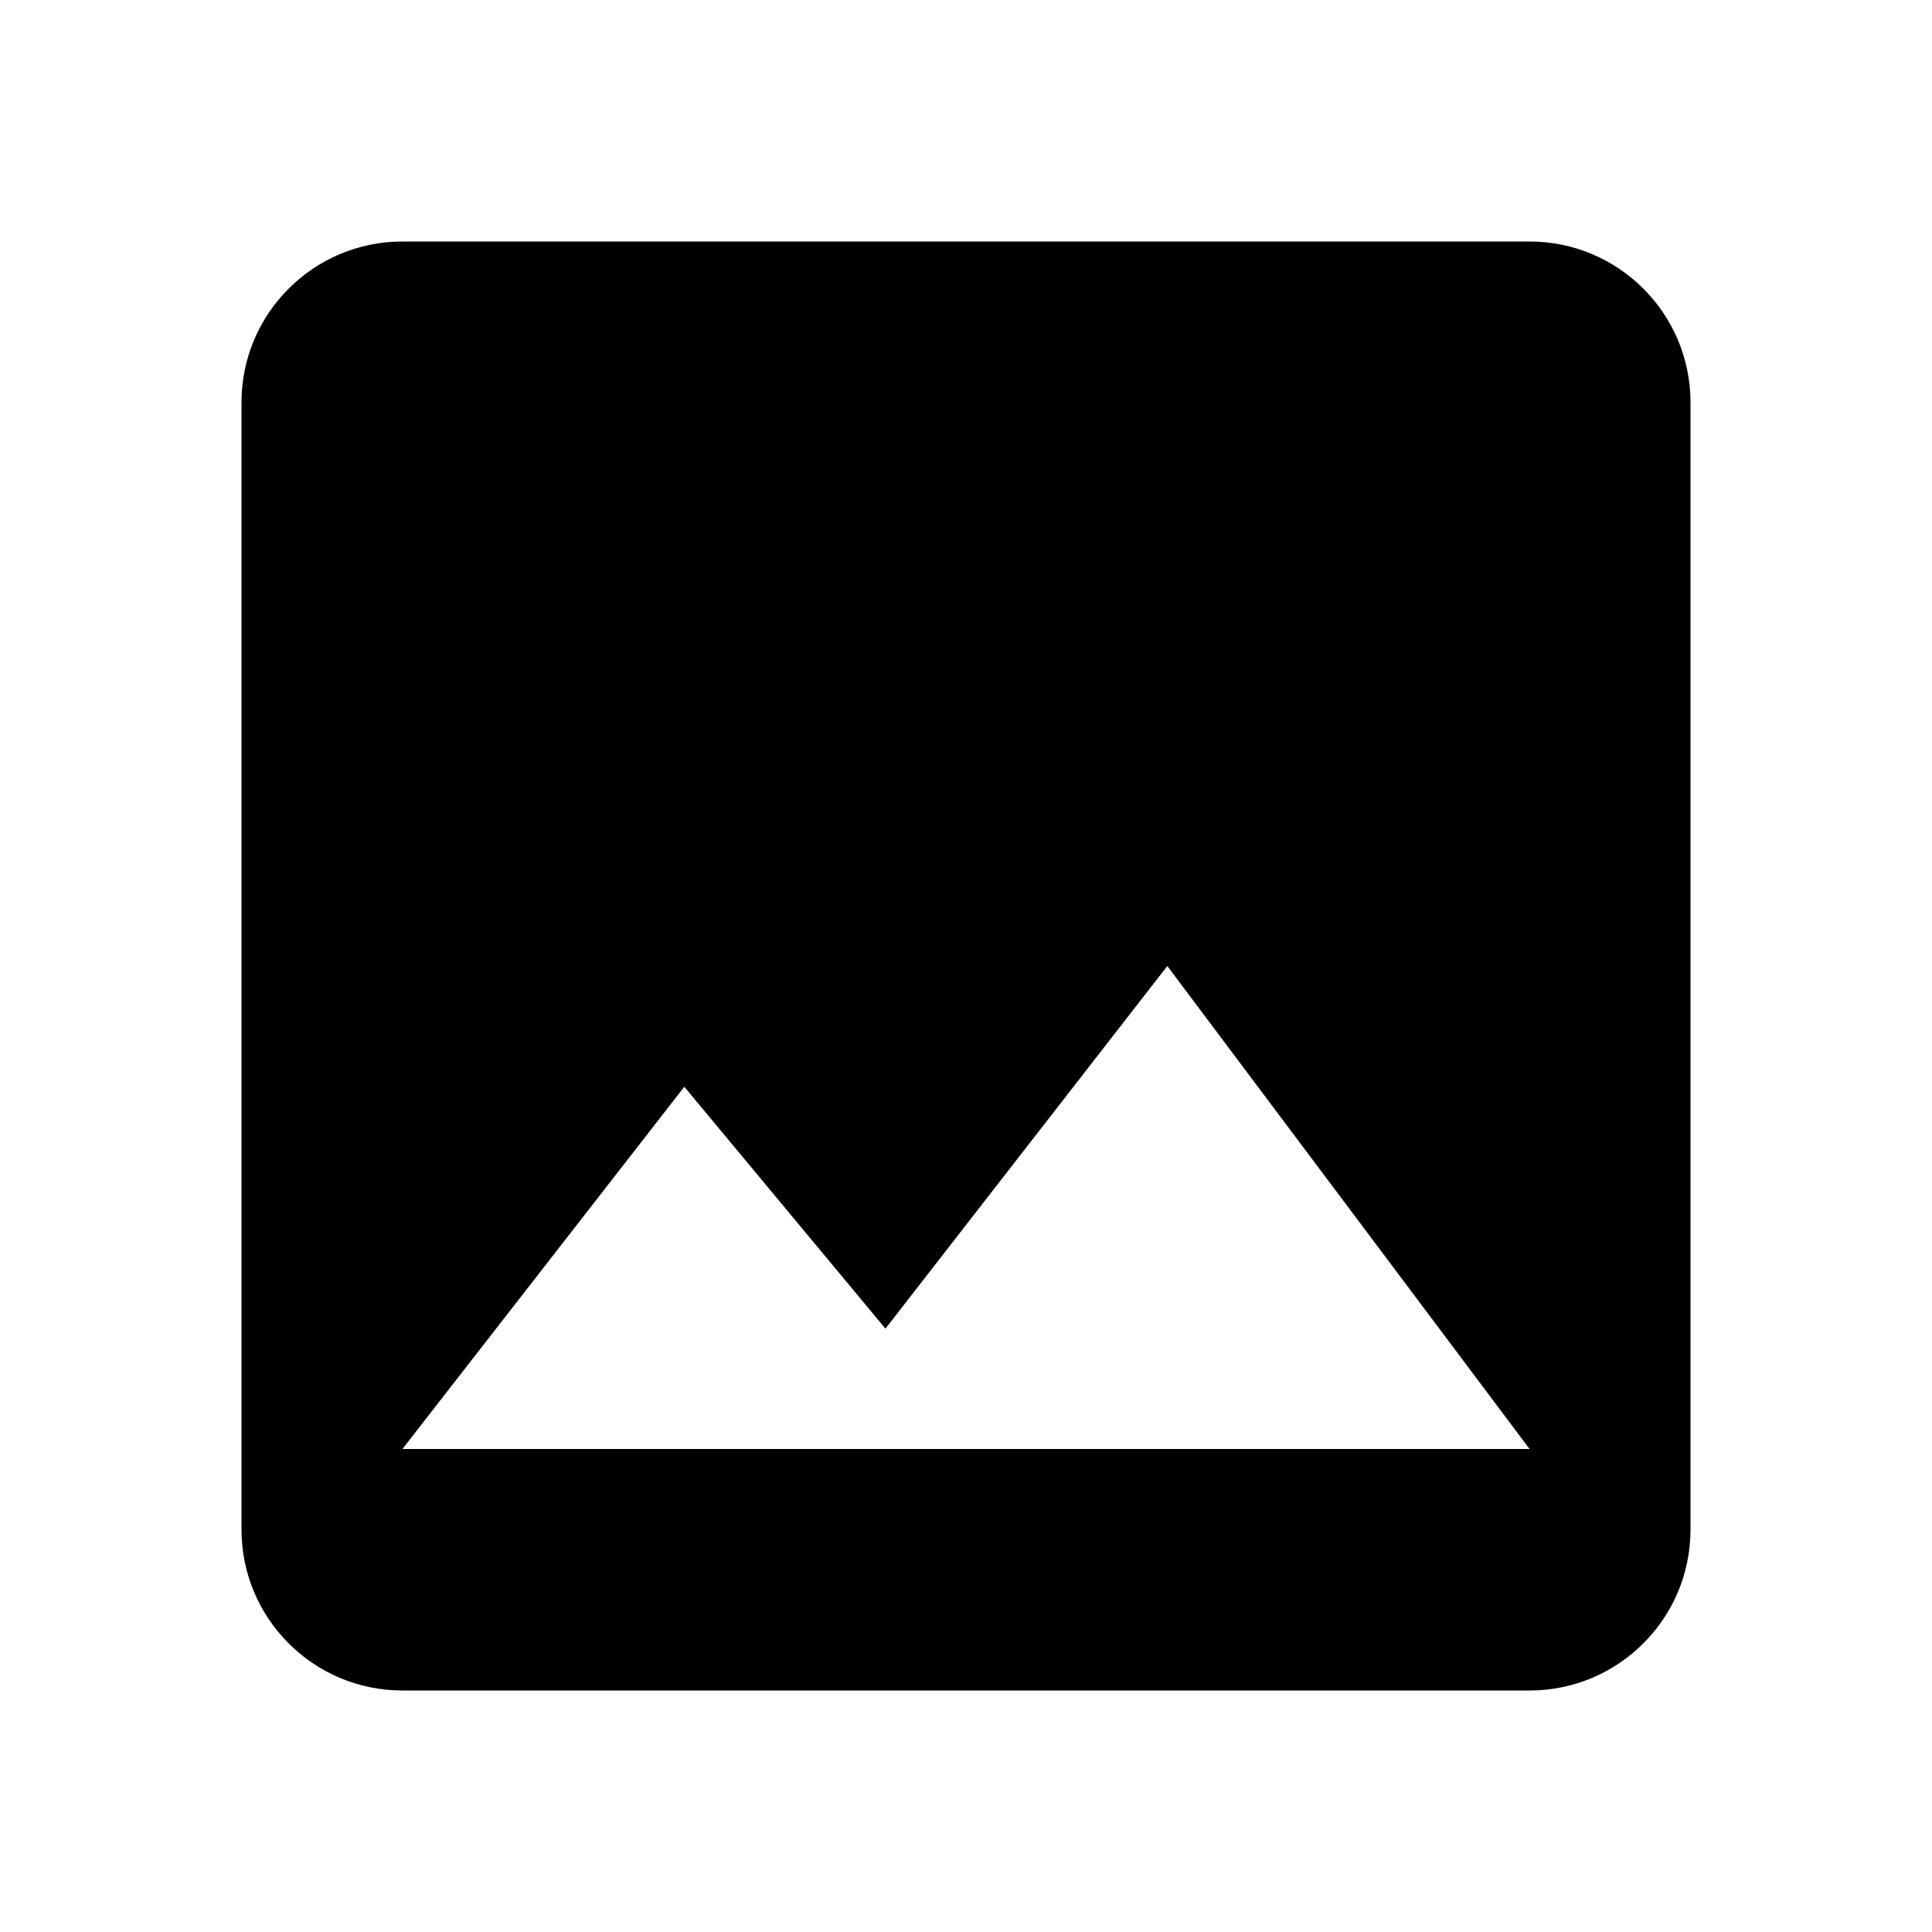
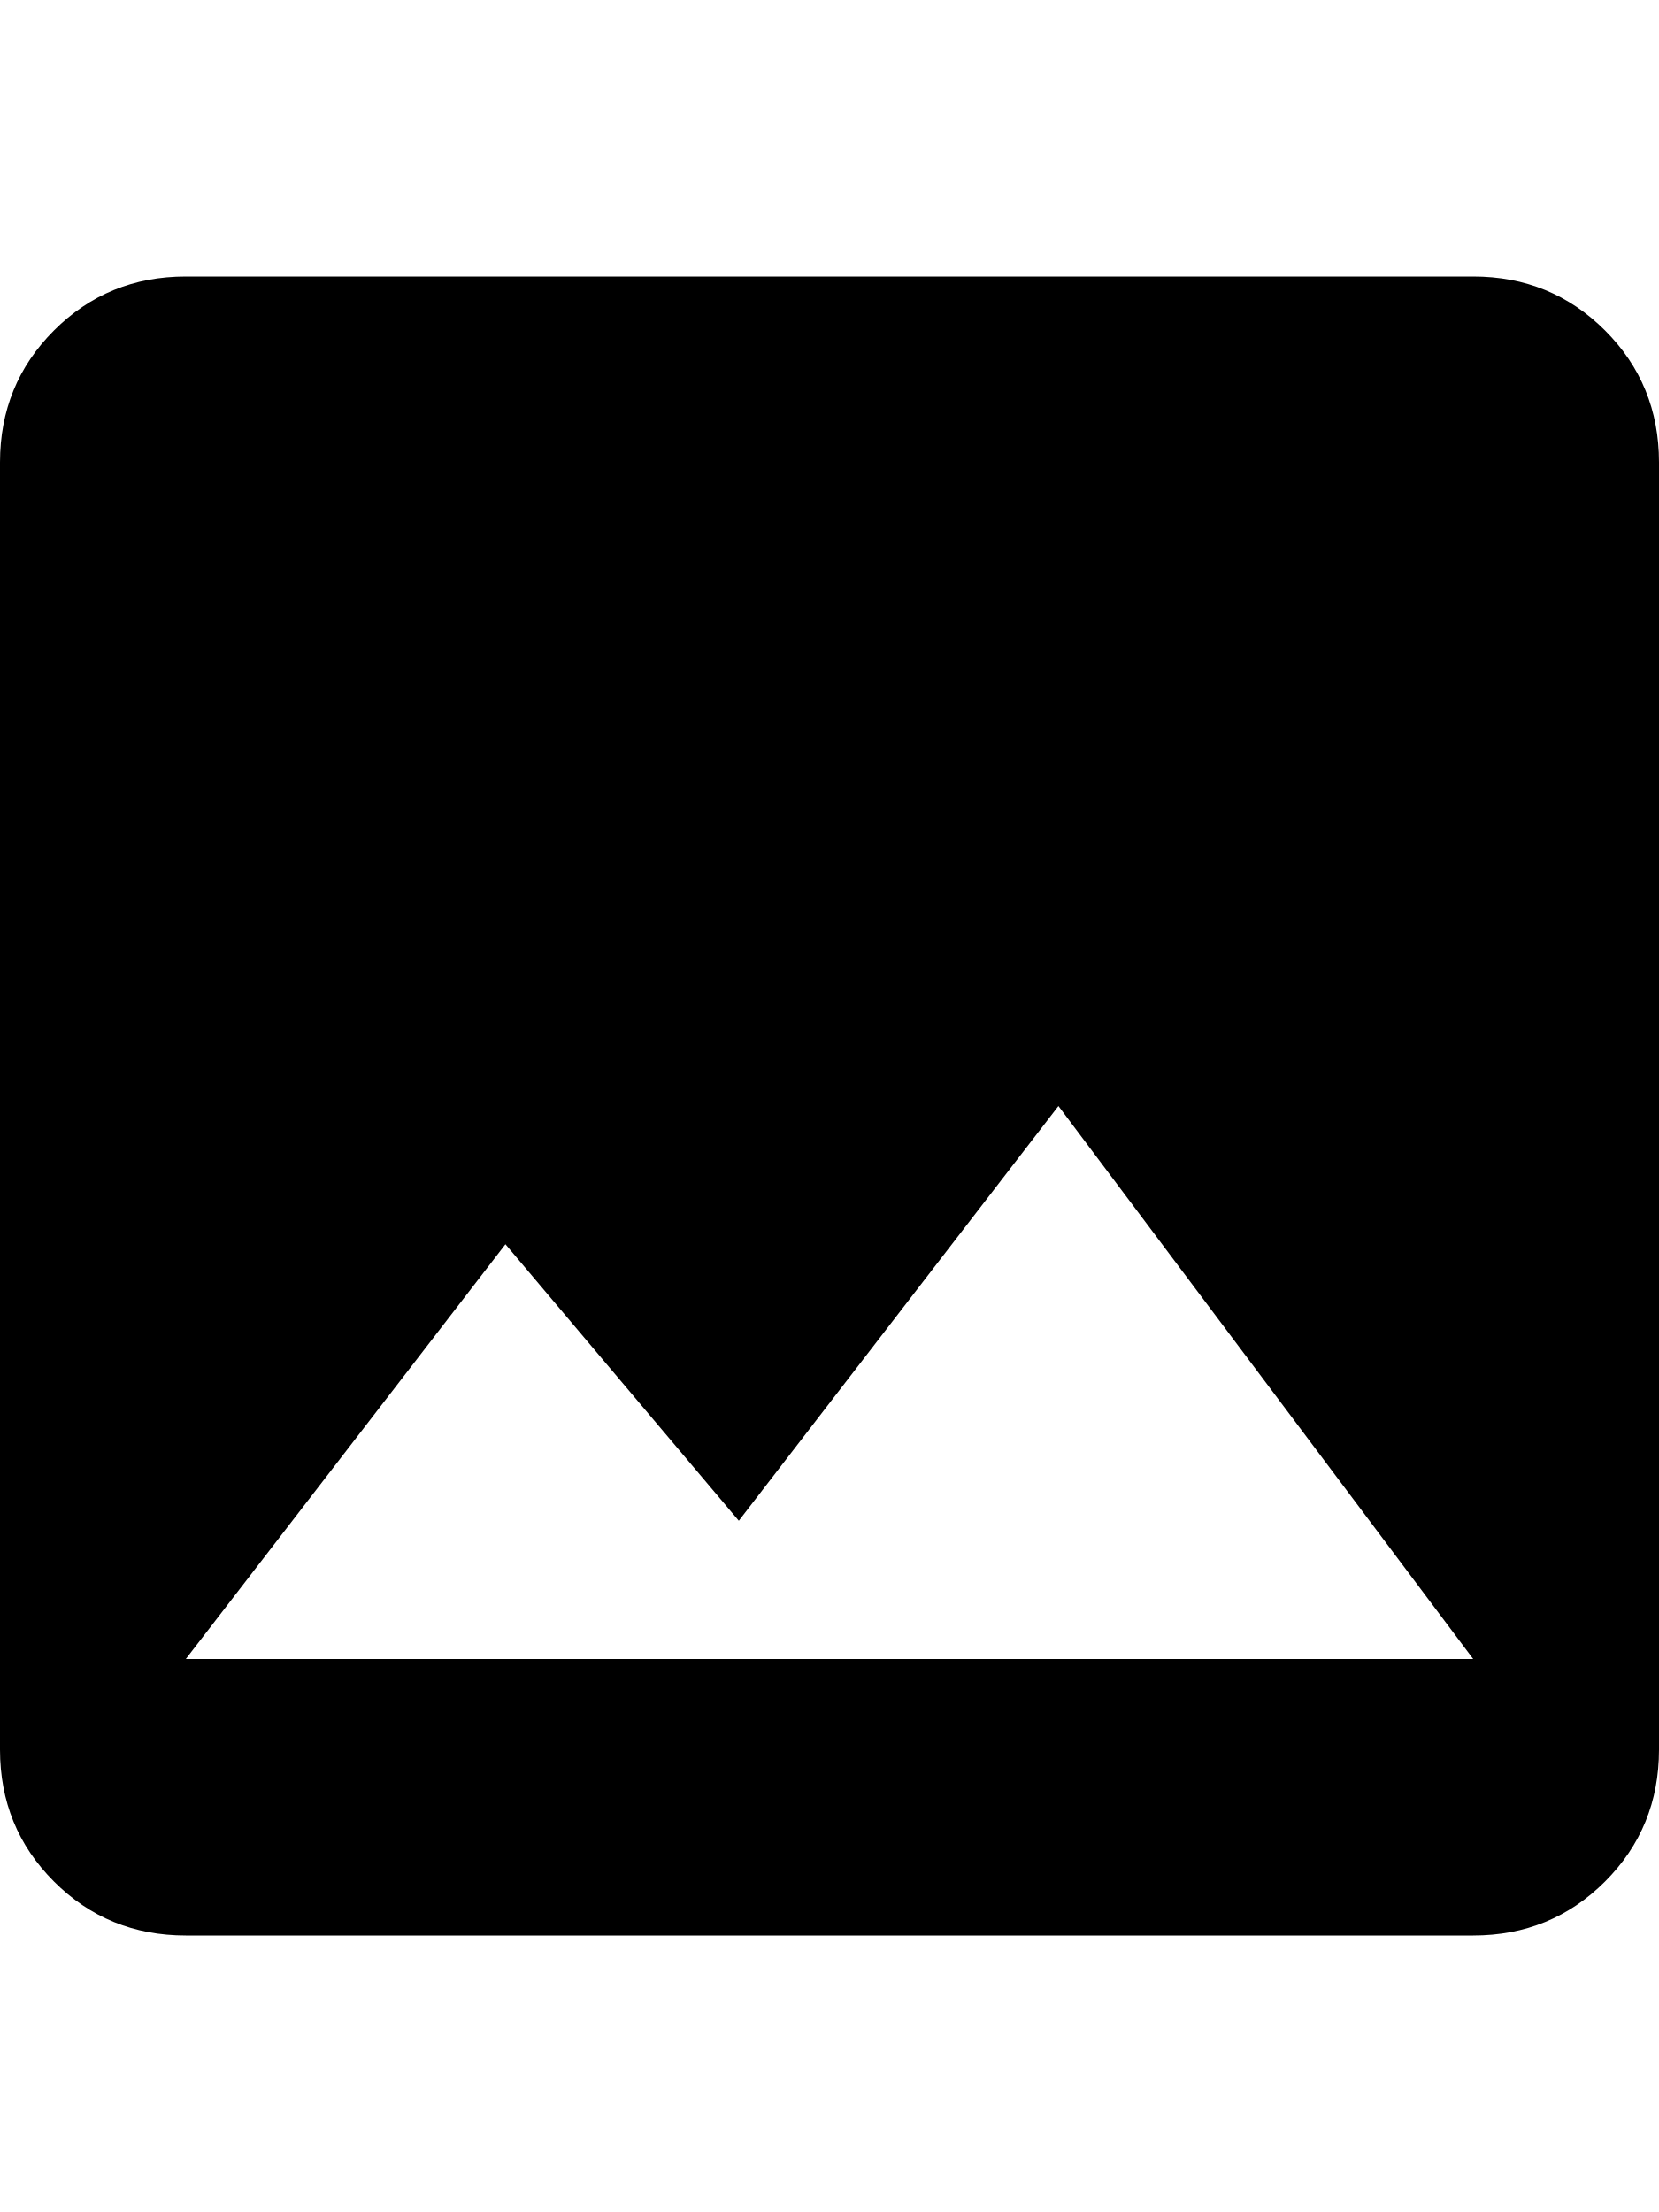
- <svg xmlns="http://www.w3.org/2000/svg" height="1000" width="1000.0">
-   <path d="m875 791.7v-583.4c0-46-37.3-83.3-83.3-83.3h-583.4c-46 0-83.3 37.3-83.3 83.3v583.4c0 46 37.3 83.3 83.3 83.3h583.4c46 0 83.3-37.3 83.3-83.3z m-520.8-229.2l104.1 125.2 145.9-187.7 187.5 250h-583.4l145.9-187.5z" />
+ <svg xmlns="http://www.w3.org/2000/svg" height="1000" width="750.0">
+   <path d="m750 791q0 35.2-24.4 59.6t-59.6 24.4h-582q-35.2 0-59.6-24.4t-24.4-59.6v-582q0-35.2 24.4-59.6t59.6-24.4h582q35.2 0 59.6 24.4t24.4 59.6v582z m-521.5-228.5l-144.5 187.5h582l-187.5-250-144.5 187.5z" />
</svg>
